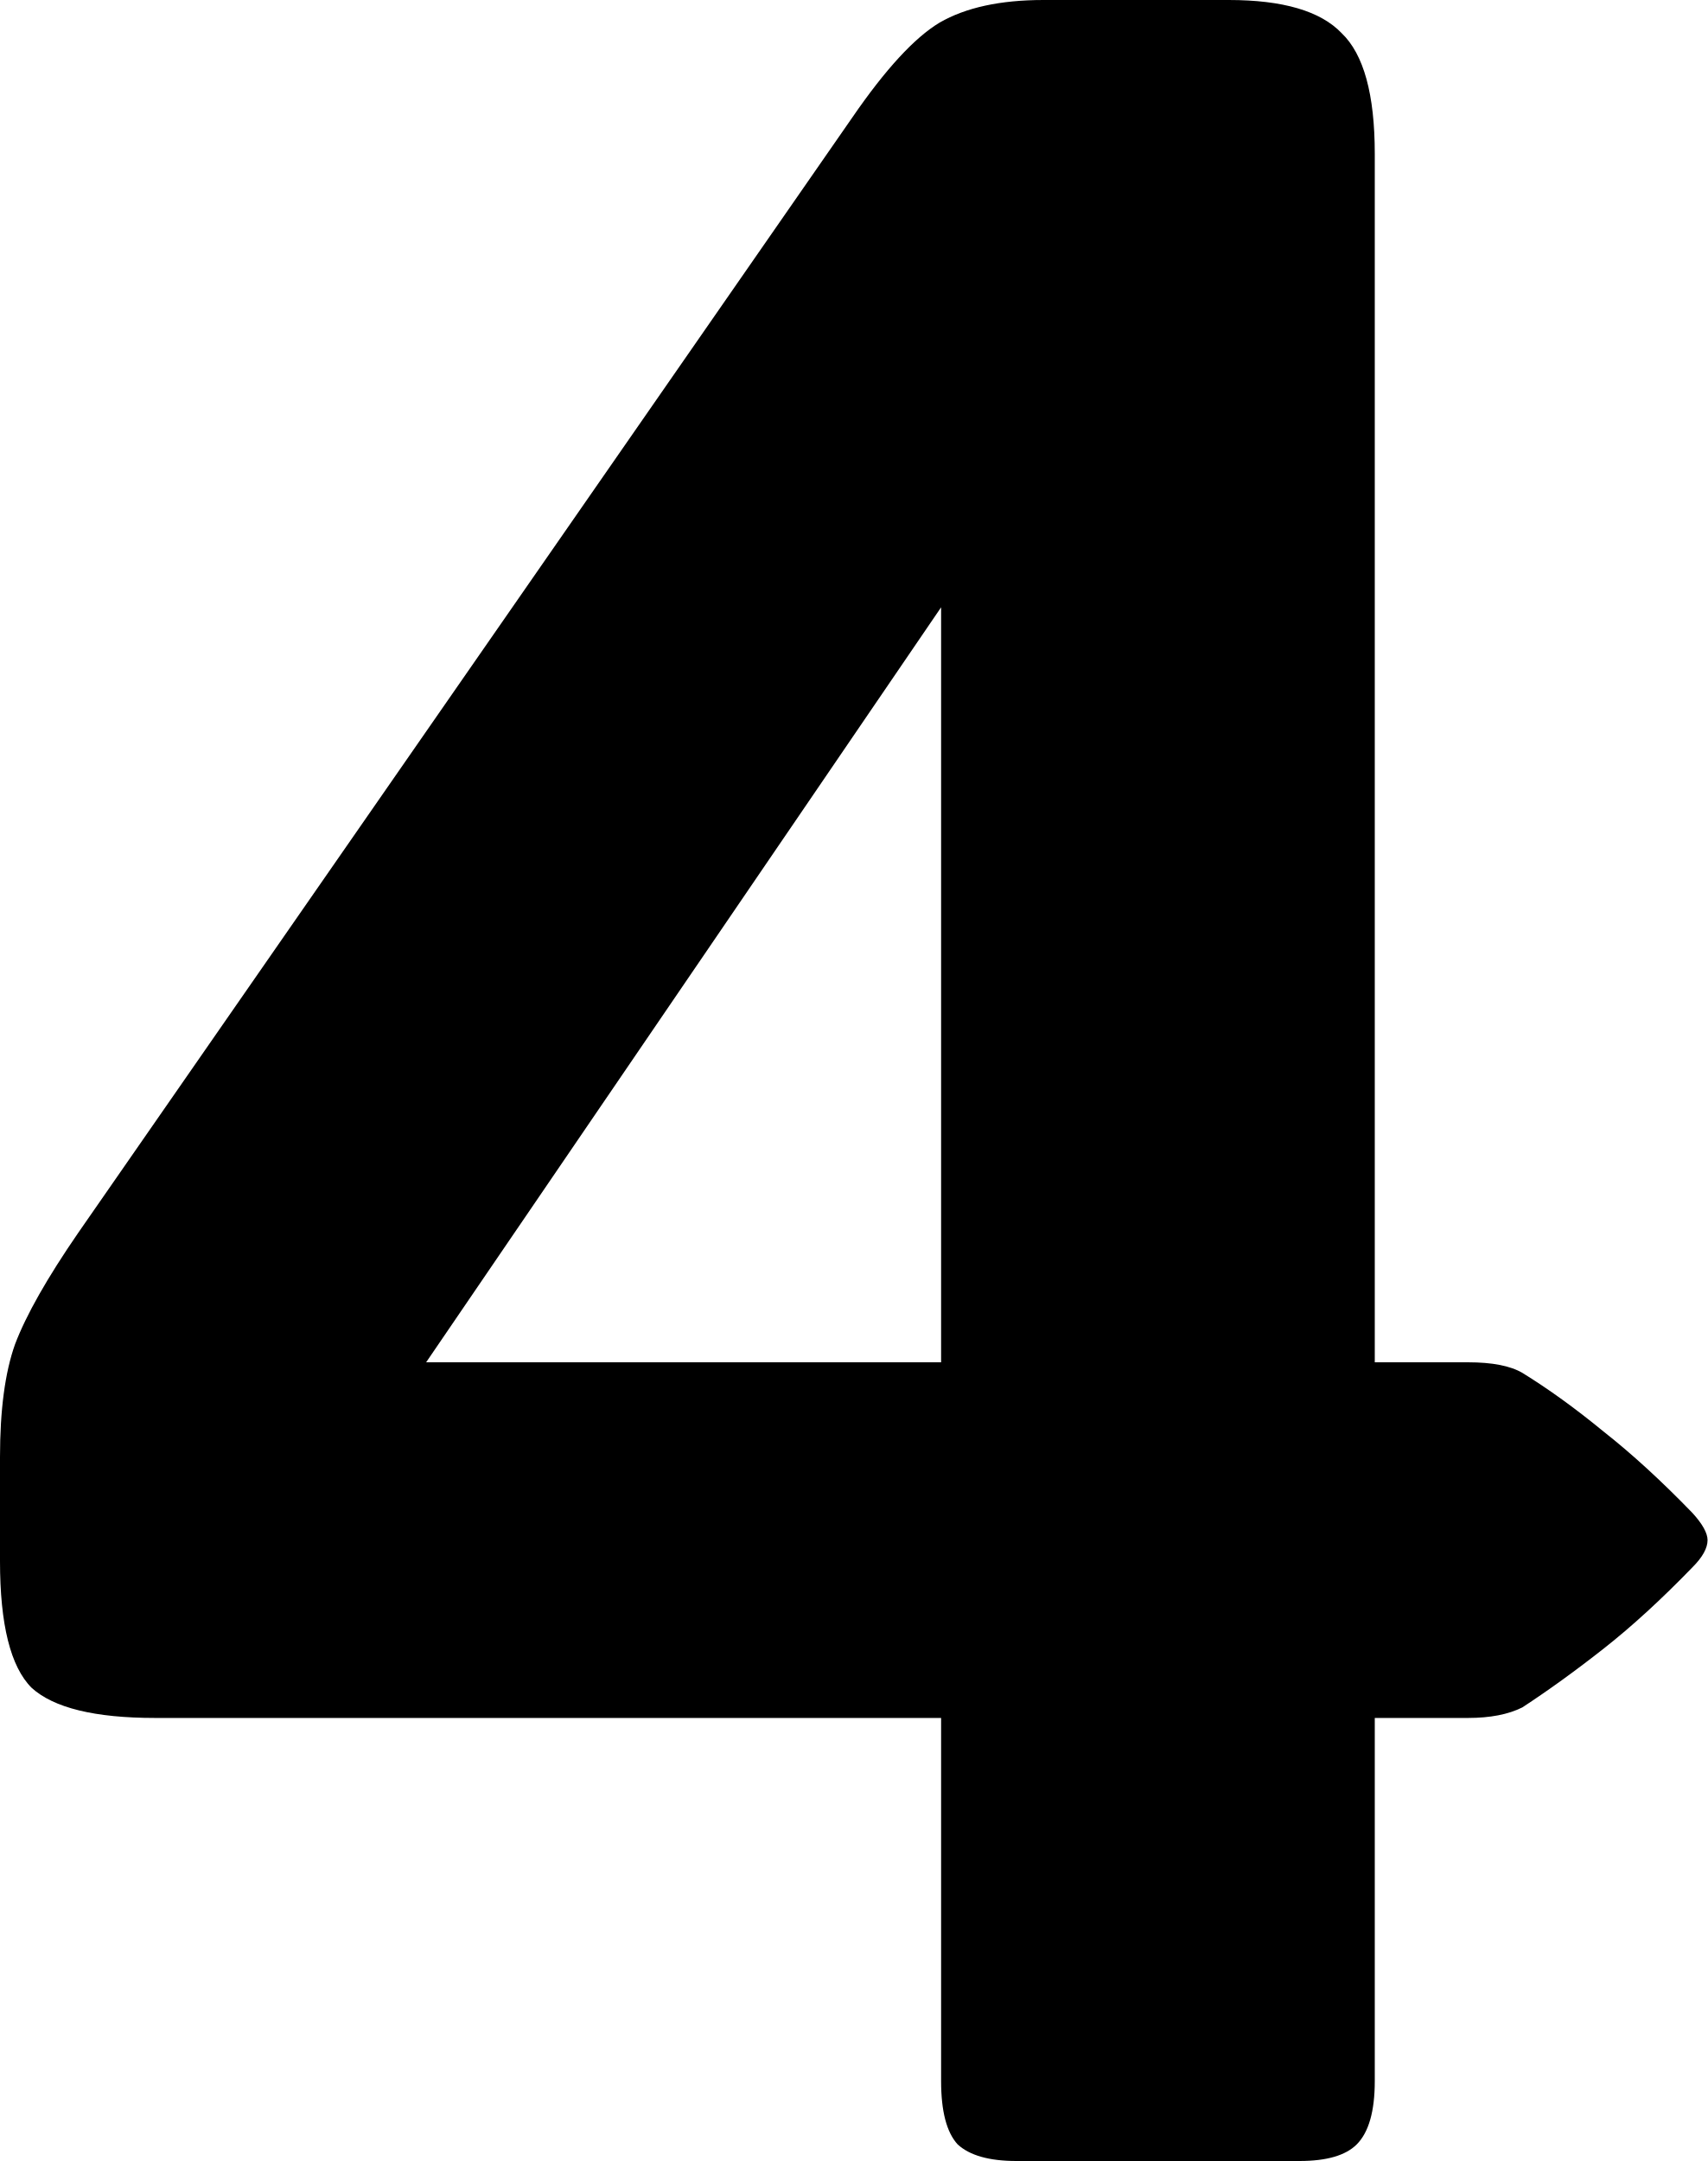
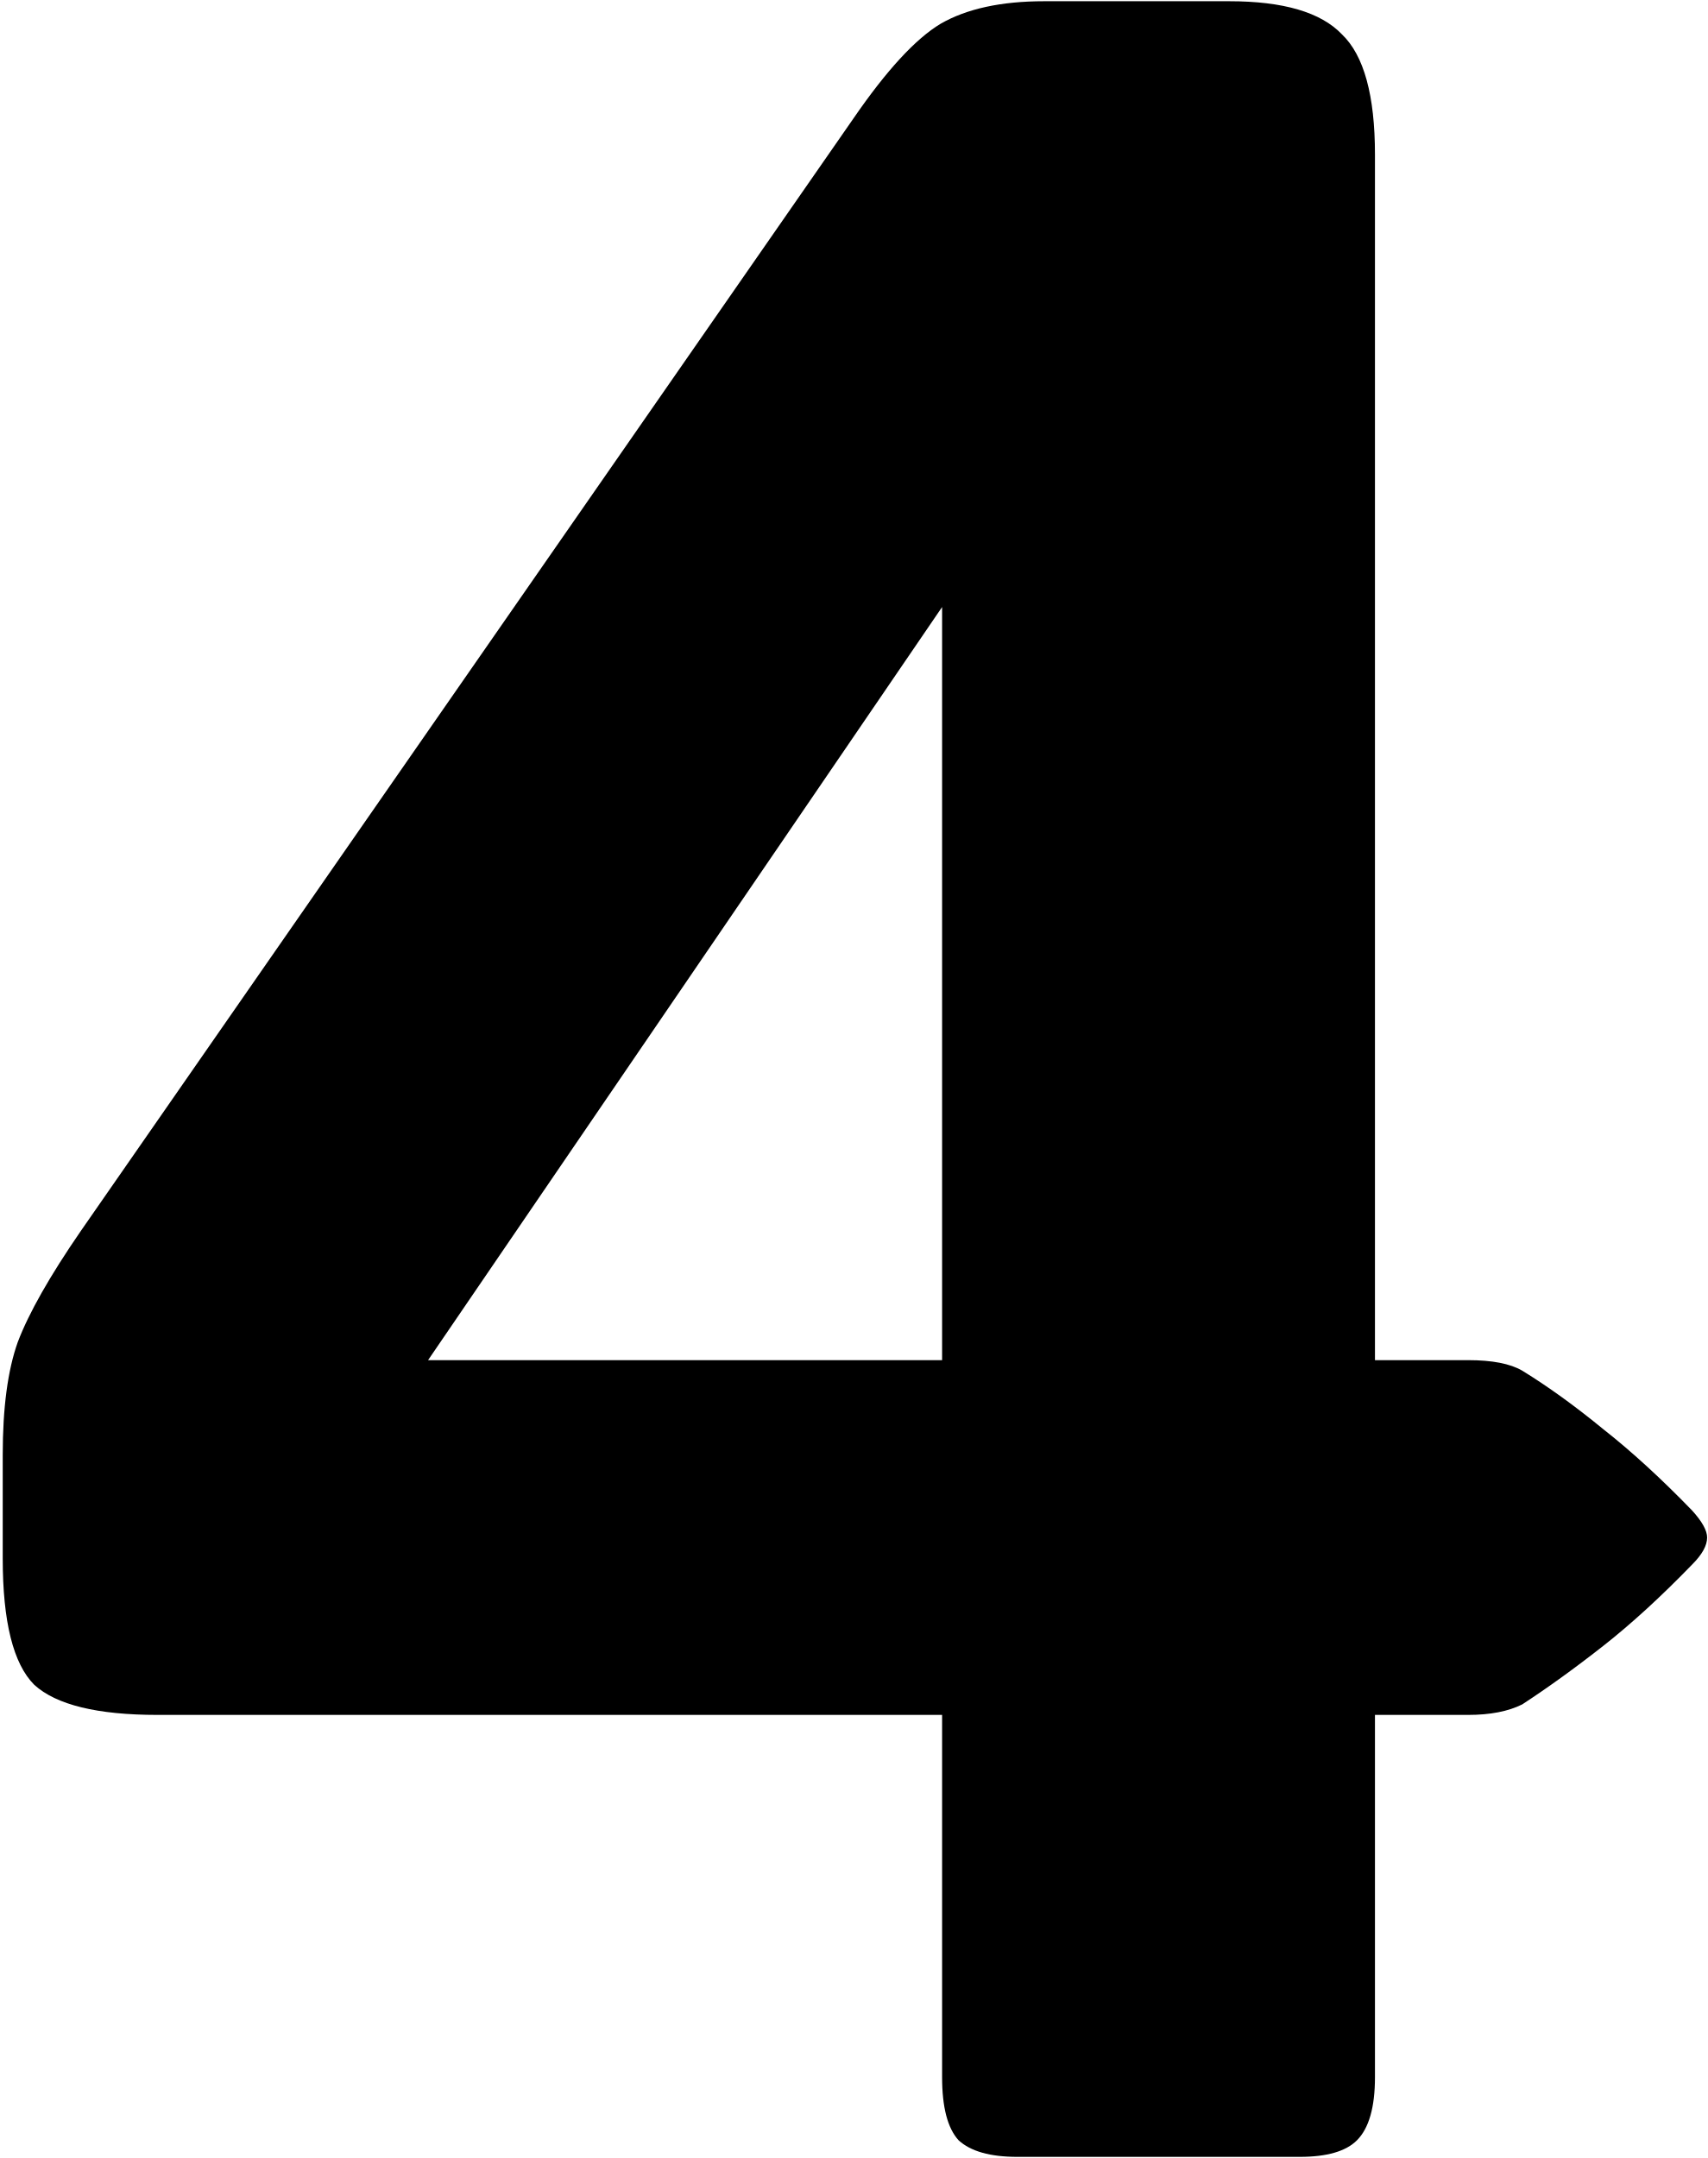
- <svg xmlns="http://www.w3.org/2000/svg" width="290" height="367" viewBox="0 0 290 367" fill="none">
-   <path d="M233.483 353.436C233.483 358.554 232.46 362.137 230.414 364.185C228.539 366.062 225.3 367 220.697 367H172.619C168.016 367 164.691 366.062 162.645 364.185C160.77 362.137 159.832 358.554 159.832 353.436V291.757H26.34C16.111 291.757 9.121 290.051 5.37 286.639C1.79 283.056 0 275.89 0 265.141V247.482C0 239.463 0.852 233.065 2.557 228.287C4.433 223.339 8.013 217.026 13.298 209.349L144.744 19.962C150.37 11.773 155.315 6.398 159.577 3.839C164.009 1.28 169.891 0 177.222 0H208.677C217.884 0 224.277 1.877 227.857 5.63C231.608 9.213 233.483 16.038 233.483 26.105V231.358H249.339C253.43 231.358 256.499 231.956 258.545 233.15C262.978 235.88 267.581 239.207 272.354 243.131C277.128 246.885 282.158 251.491 287.443 256.951C289.148 258.828 290 260.364 290 261.558C290 262.923 289.148 264.458 287.443 266.165C282.158 271.624 277.128 276.231 272.354 279.985C267.581 283.738 262.978 287.065 258.545 289.966C256.158 291.16 253.089 291.757 249.339 291.757H233.483V353.436ZM72.372 231.358H159.832V103.139L72.372 231.358Z" fill="black" />
+ <svg xmlns="http://www.w3.org/2000/svg" width="345" height="436" viewBox="0 0 345 436" fill="none">
+   <path d="M277.84 419.673C277.84 425.747 276.625 429.999 274.195 432.429C271.968 434.656 268.121 435.77 262.654 435.77H205.557C200.09 435.77 196.142 434.656 193.712 432.429C191.485 429.999 190.371 425.747 190.371 419.673V346.478H31.834C19.685 346.478 11.384 344.454 6.929 340.404C2.677 336.152 0.551 327.648 0.551 314.892V293.936C0.551 284.42 1.564 276.827 3.589 271.158C5.816 265.286 10.068 257.795 16.344 248.683L172.452 23.937C179.134 14.218 185.006 7.84 190.067 4.803C195.332 1.766 202.317 0.247 211.023 0.247H248.38C259.314 0.247 266.906 2.475 271.158 6.929C275.613 11.181 277.84 19.28 277.84 31.226V274.803H296.67C301.529 274.803 305.174 275.511 307.604 276.929C312.868 280.168 318.335 284.116 324.004 288.773C329.673 293.228 335.646 298.695 341.923 305.174C343.948 307.401 344.96 309.223 344.96 310.641C344.96 312.26 343.948 314.083 341.923 316.107C335.646 322.586 329.673 328.053 324.004 332.508C318.335 336.962 312.868 340.91 307.604 344.352C304.769 345.77 301.125 346.478 296.67 346.478H277.84V419.673ZM86.502 274.803H190.371V122.643L86.502 274.803Z" fill="black" />
</svg>
